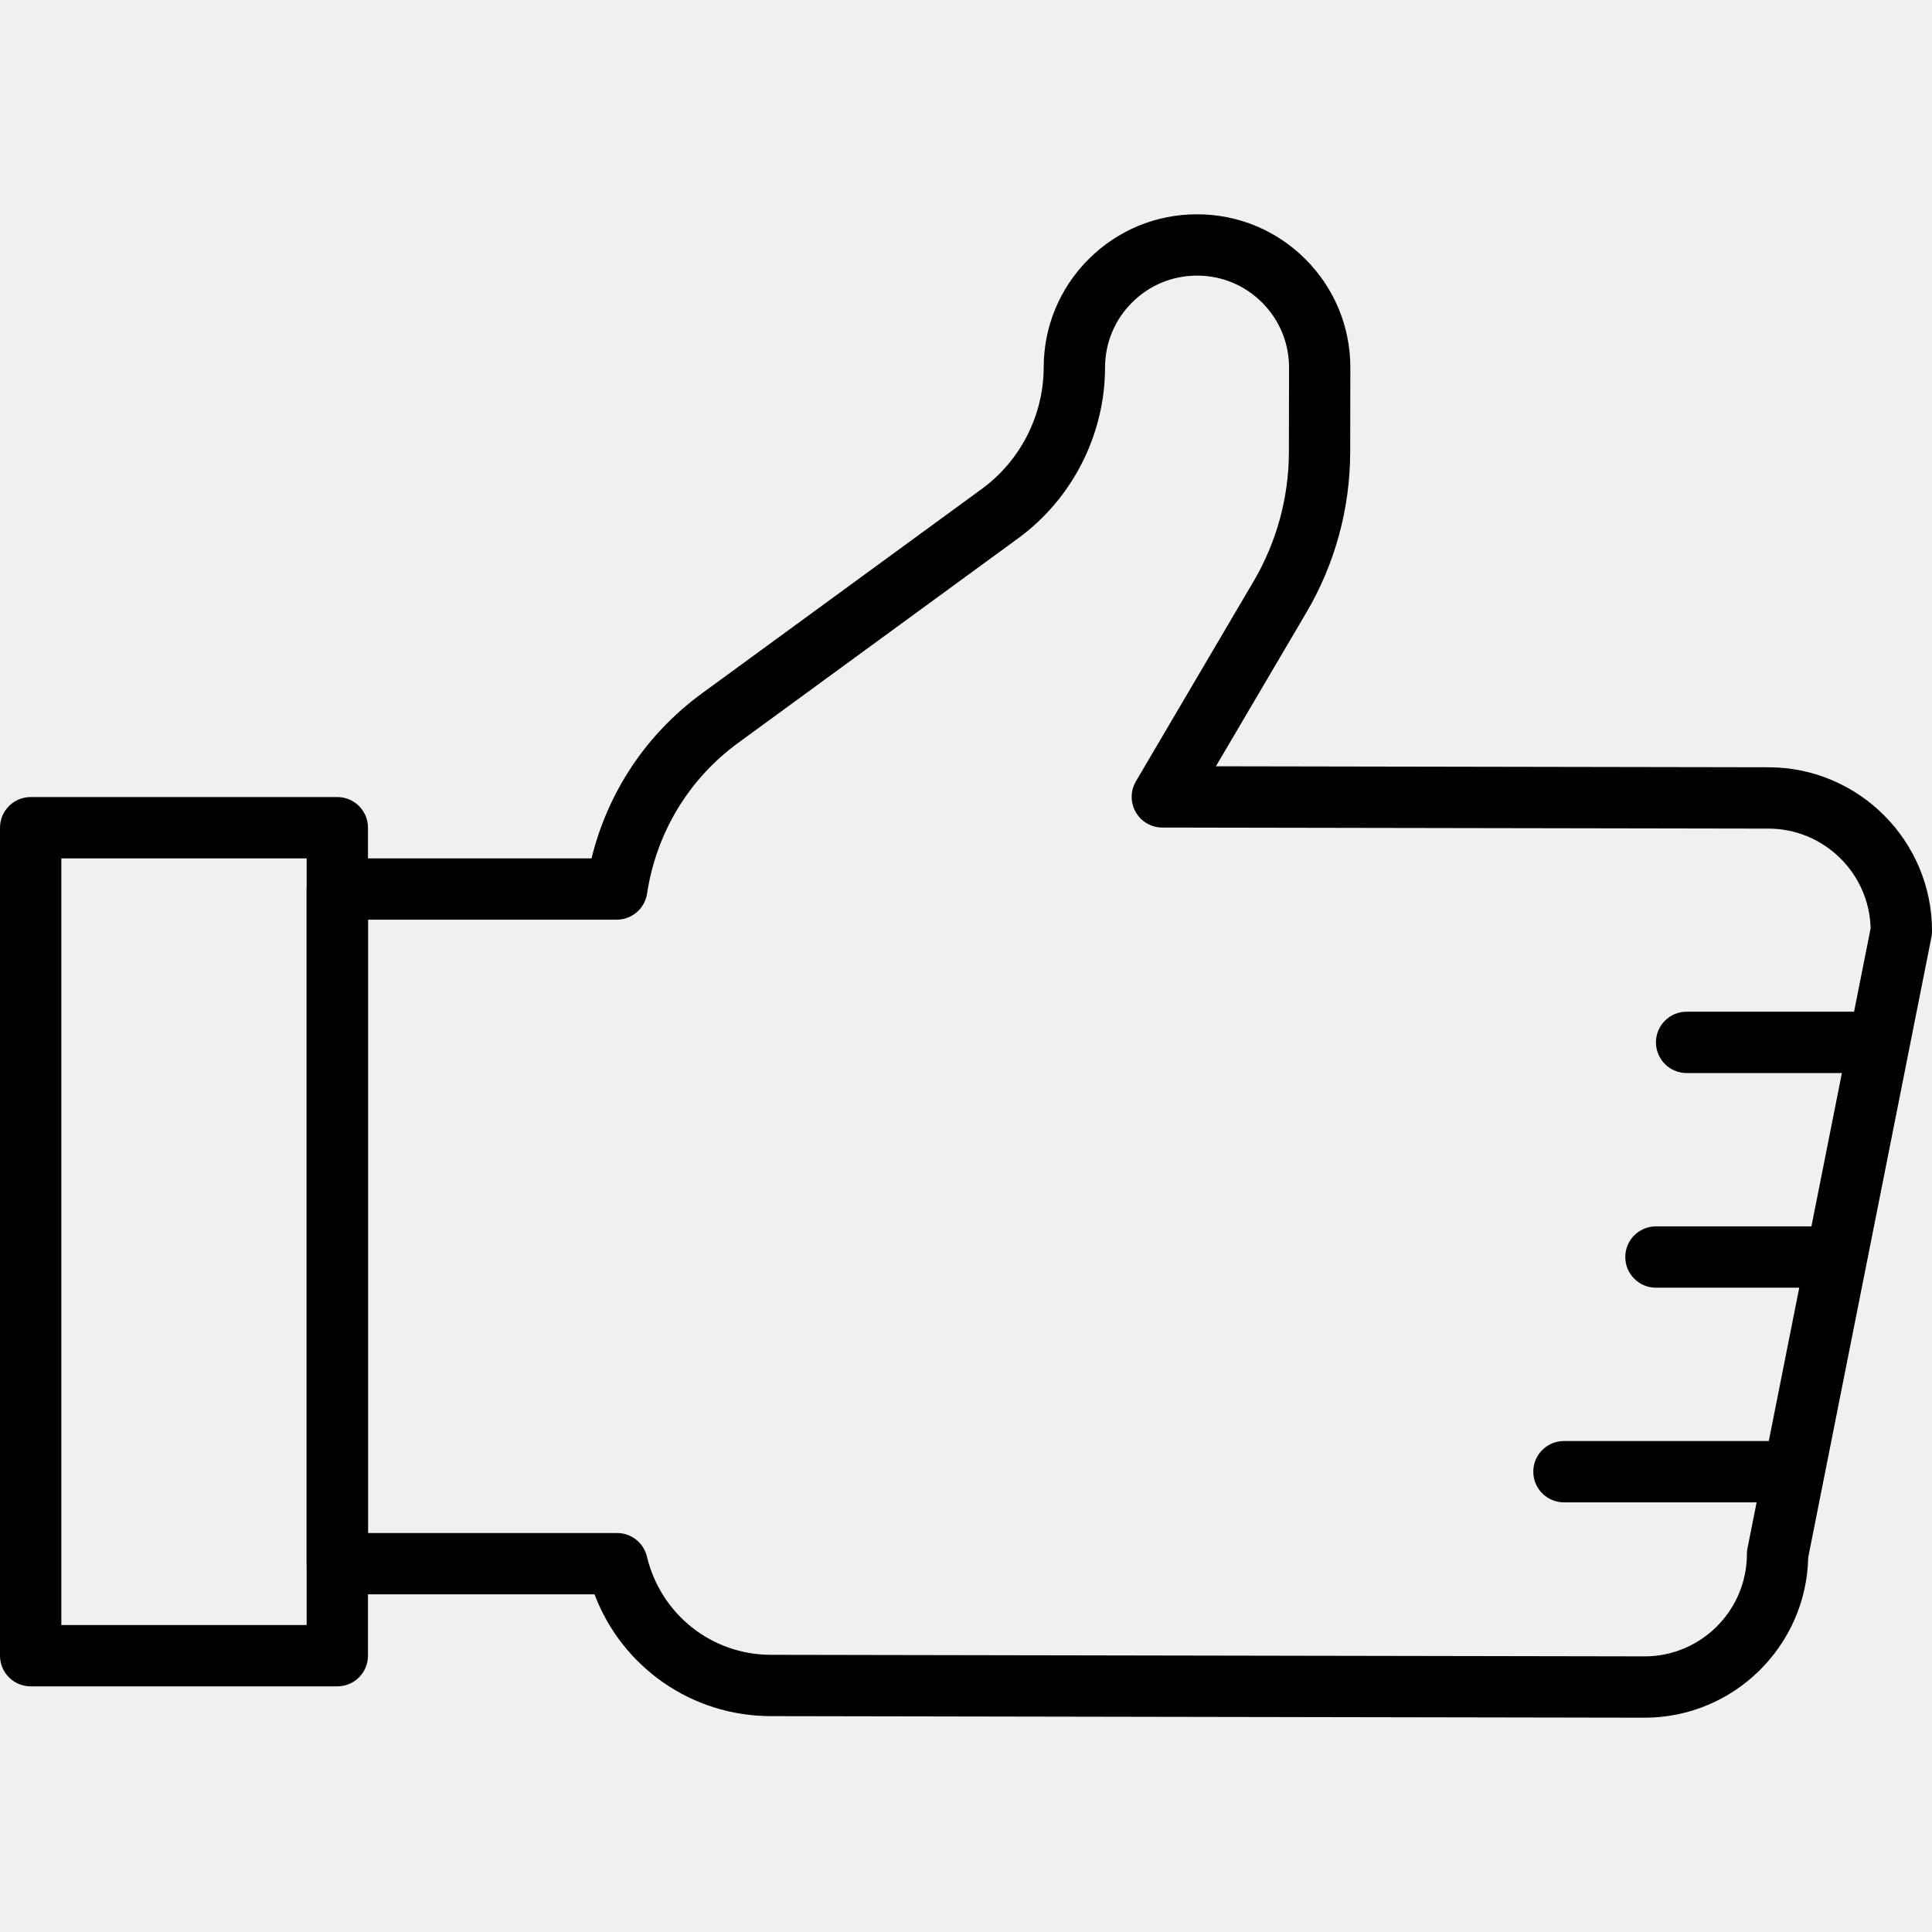
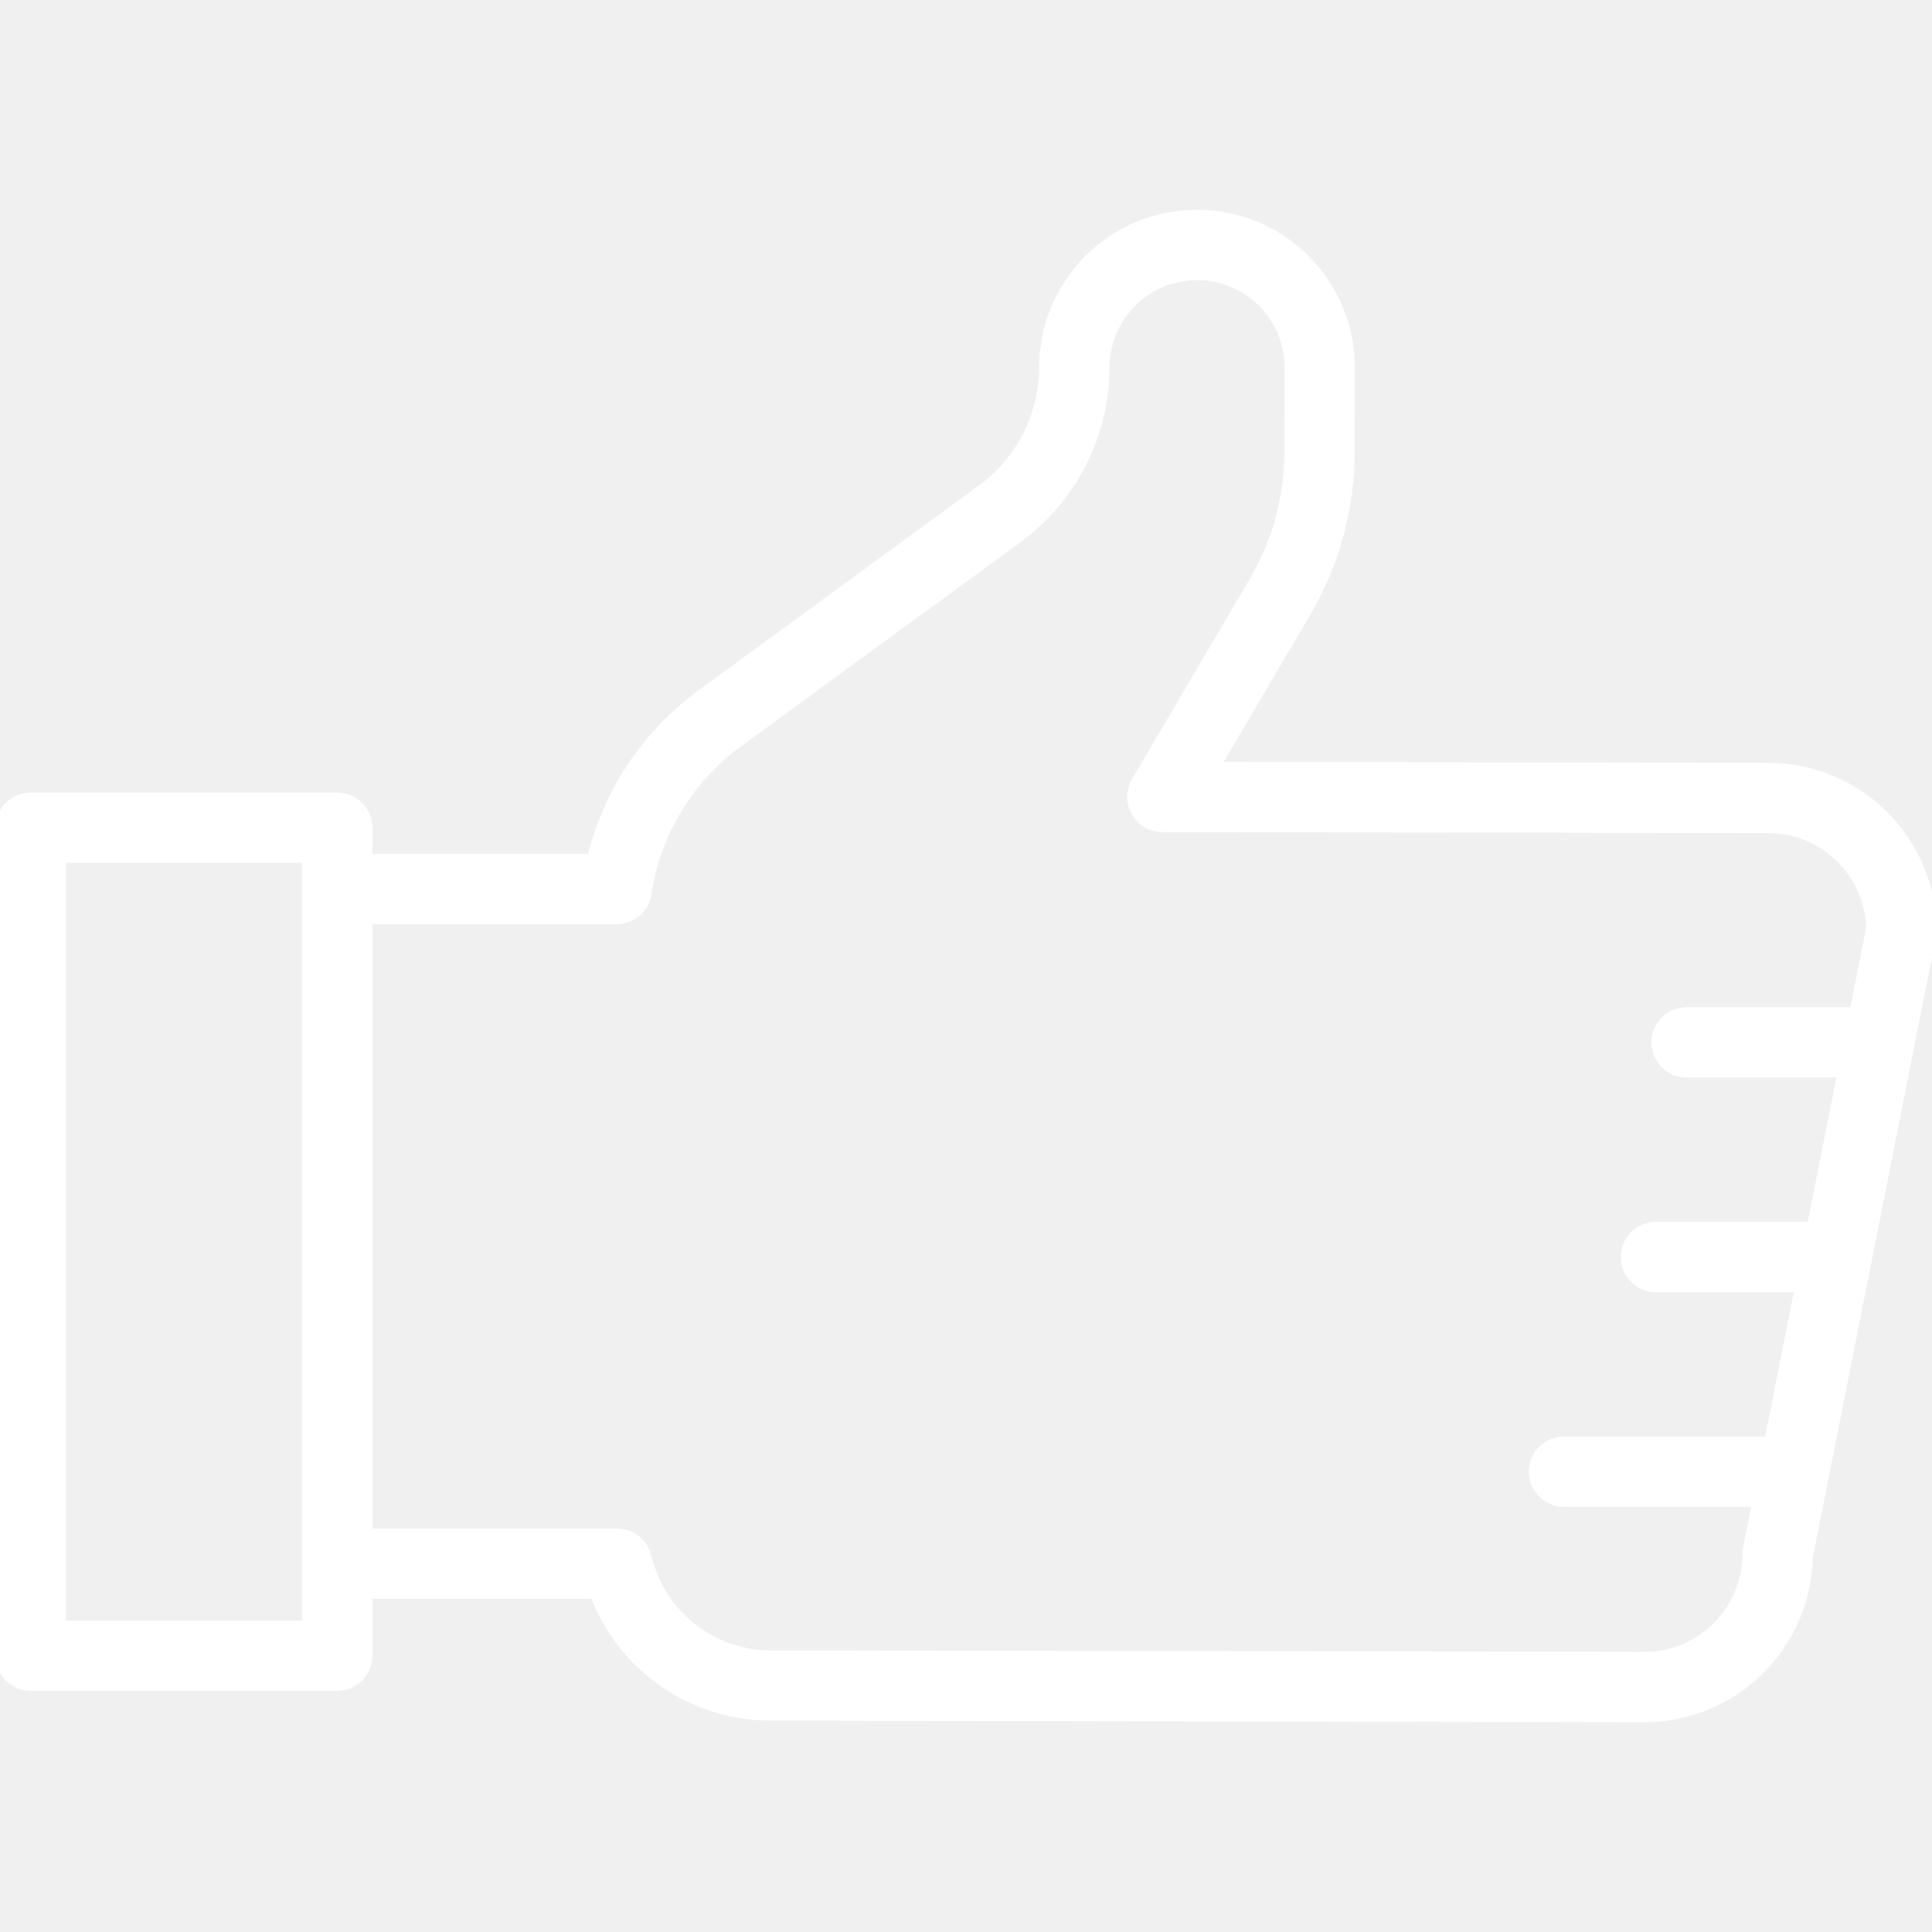
<svg xmlns="http://www.w3.org/2000/svg" version="1.1" id="Capa_1" x="0px" y="0px" viewBox="0 0 215.047 215.047" style="enable-background:new 0 0 215.047 215.047;" xml:space="preserve">
  <g>
    <g>
-       <path d="M196.864,85.403l-61.525-0.109l10.074-17.121c3.178-5.4,4.862-11.564,4.874-17.83l0.017-9.395    c0.009-4.56-1.76-8.847-4.977-12.076s-7.501-5.011-12.059-5.019c-0.012,0-0.022,0-0.032,0c-4.547,0-8.823,1.766-12.046,4.977    c-3.229,3.217-5.011,7.499-5.019,12.058c-0.01,5.328-2.584,10.387-6.886,13.532L78.141,77.172    c-6.19,4.523-10.484,10.969-12.298,18.372H37.547c-1.884,0-3.413,1.529-3.413,3.413v75.093c0,1.884,1.529,3.413,3.413,3.413    h28.626c3.07,8.088,10.784,13.542,19.608,13.556l97.239,0.174c0.012,0,0.024,0,0.036,0c9.911,0,18.007-7.962,18.212-17.838    l13.715-69.045c0.043-0.217,0.065-0.439,0.065-0.659C215.066,93.609,206.909,85.422,196.864,85.403z M194.509,172.339    c-0.043,0.217-0.065,0.439-0.065,0.659c-0.012,6.275-5.118,11.37-11.39,11.37c-0.007,0-0.014,0-0.02,0l-97.241-0.174    c-6.579-0.01-12.249-4.507-13.786-10.938c-0.369-1.534-1.739-2.618-3.32-2.618H40.962v-68.27h27.684    c1.688,0,3.122-1.23,3.374-2.896c1.041-6.803,4.646-12.768,10.151-16.789l31.145-22.755c6.05-4.42,9.672-11.535,9.685-19.029    c0.005-2.734,1.075-5.304,3.012-7.235c1.932-1.927,4.497-2.987,7.226-2.987c0.007,0,0.014,0,0.019,0    c2.736,0.005,5.306,1.075,7.236,3.012c1.932,1.939,2.992,4.509,2.987,7.245l-0.017,9.395c-0.009,5.053-1.369,10.025-3.932,14.38    l-13.095,22.257c-0.621,1.055-0.63,2.362-0.024,3.424c0.606,1.063,1.734,1.72,2.958,1.722l67.48,0.119    c6.176,0.012,11.211,4.961,11.366,11.098L194.509,172.339z" />
+       <path d="M196.864,85.403l-61.525-0.109l10.074-17.121c3.178-5.4,4.862-11.564,4.874-17.83l0.017-9.395    c0.009-4.56-1.76-8.847-4.977-12.076s-7.501-5.011-12.059-5.019c-0.012,0-0.022,0-0.032,0c-4.547,0-8.823,1.766-12.046,4.977    c-3.229,3.217-5.011,7.499-5.019,12.058c-0.01,5.328-2.584,10.387-6.886,13.532L78.141,77.172    c-6.19,4.523-10.484,10.969-12.298,18.372H37.547c-1.884,0-3.413,1.529-3.413,3.413v75.093c0,1.884,1.529,3.413,3.413,3.413    h28.626c3.07,8.088,10.784,13.542,19.608,13.556l97.239,0.174c0.012,0,0.024,0,0.036,0c9.911,0,18.007-7.962,18.212-17.838    l13.715-69.045c0.043-0.217,0.065-0.439,0.065-0.659C215.066,93.609,206.909,85.422,196.864,85.403z M194.509,172.339    c-0.043,0.217-0.065,0.439-0.065,0.659c-0.012,6.275-5.118,11.37-11.39,11.37c-0.007,0-0.014,0-0.02,0l-97.241-0.174    c-6.579-0.01-12.249-4.507-13.786-10.938c-0.369-1.534-1.739-2.618-3.32-2.618H40.962v-68.27h27.684    c1.688,0,3.122-1.23,3.374-2.896c1.041-6.803,4.646-12.768,10.151-16.789l31.145-22.755c6.05-4.42,9.672-11.535,9.685-19.029    c0.005-2.734,1.075-5.304,3.012-7.235c1.932-1.927,4.497-2.987,7.226-2.987c0.007,0,0.014,0,0.019,0    c2.736,0.005,5.306,1.075,7.236,3.012c1.932,1.939,2.992,4.509,2.987,7.245l-0.017,9.395c-0.009,5.053-1.369,10.025-3.932,14.38    l-13.095,22.257c-0.621,1.055-0.63,2.362-0.024,3.424c0.606,1.063,1.734,1.72,2.958,1.722l67.48,0.119    c6.176,0.012,11.211,4.961,11.366,11.098L194.509,172.339z" style="fill: #fff; stroke: #fff;" />
    </g>
  </g>
  <g>
    <g>
-       <path d="M208.213,112.611h-20.48c-1.884,0-3.413,1.529-3.413,3.413s1.529,3.413,3.413,3.413h20.48    c1.886,0,3.413-1.529,3.413-3.413S210.098,112.611,208.213,112.611z" />
+       <path d="M208.213,112.611h-20.48c-1.884,0-3.413,1.529-3.413,3.413s1.529,3.413,3.413,3.413h20.48    c1.886,0,3.413-1.529,3.413-3.413S210.098,112.611,208.213,112.611z" style="fill: #fff; stroke: #fff;" />
    </g>
  </g>
  <g>
    <g>
-       <path d="M201.387,136.504H184.32c-1.884,0-3.413,1.529-3.413,3.413c0,1.884,1.529,3.413,3.413,3.413h17.067    c1.886,0,3.413-1.529,3.413-3.413C204.8,138.034,203.271,136.504,201.387,136.504z" />
+       <path d="M201.387,136.504H184.32c-1.884,0-3.413,1.529-3.413,3.413c0,1.884,1.529,3.413,3.413,3.413h17.067    c1.886,0,3.413-1.529,3.413-3.413C204.8,138.034,203.271,136.504,201.387,136.504z" style="fill: #fff; stroke: #fff;" />
    </g>
  </g>
  <g>
    <g>
-       <path d="M197.973,160.398H174.08c-1.884,0-3.413,1.529-3.413,3.413s1.529,3.413,3.413,3.413h23.893    c1.886,0,3.413-1.529,3.413-3.413S199.858,160.398,197.973,160.398z" />
+       <path d="M197.973,160.398H174.08c-1.884,0-3.413,1.529-3.413,3.413s1.529,3.413,3.413,3.413h23.893    c1.886,0,3.413-1.529,3.413-3.413S199.858,160.398,197.973,160.398z" style="fill: #fff; stroke: #fff;" />
    </g>
  </g>
  <g>
    <g>
-       <path d="M37.547,88.718H3.413C1.529,88.718,0,90.247,0,92.131v92.16c0,1.884,1.529,3.413,3.413,3.413h34.133    c1.886,0,3.413-1.529,3.413-3.413v-92.16C40.96,90.247,39.431,88.718,37.547,88.718z M34.133,180.878H6.827V95.544h27.307V180.878    z" />
+       <path d="M37.547,88.718H3.413C1.529,88.718,0,90.247,0,92.131v92.16c0,1.884,1.529,3.413,3.413,3.413h34.133    c1.886,0,3.413-1.529,3.413-3.413v-92.16C40.96,90.247,39.431,88.718,37.547,88.718z M34.133,180.878H6.827V95.544h27.307V180.878    z" style="fill: #fff; stroke: #fff;" />
    </g>
  </g>
  <g>
</g>
  <g>
</g>
  <g>
</g>
  <g>
</g>
  <g>
</g>
  <g>
</g>
  <g>
</g>
  <g>
</g>
  <g>
</g>
  <g>
</g>
  <g>
</g>
  <g>
</g>
  <g>
</g>
  <g>
</g>
  <g>
</g>
</svg>
